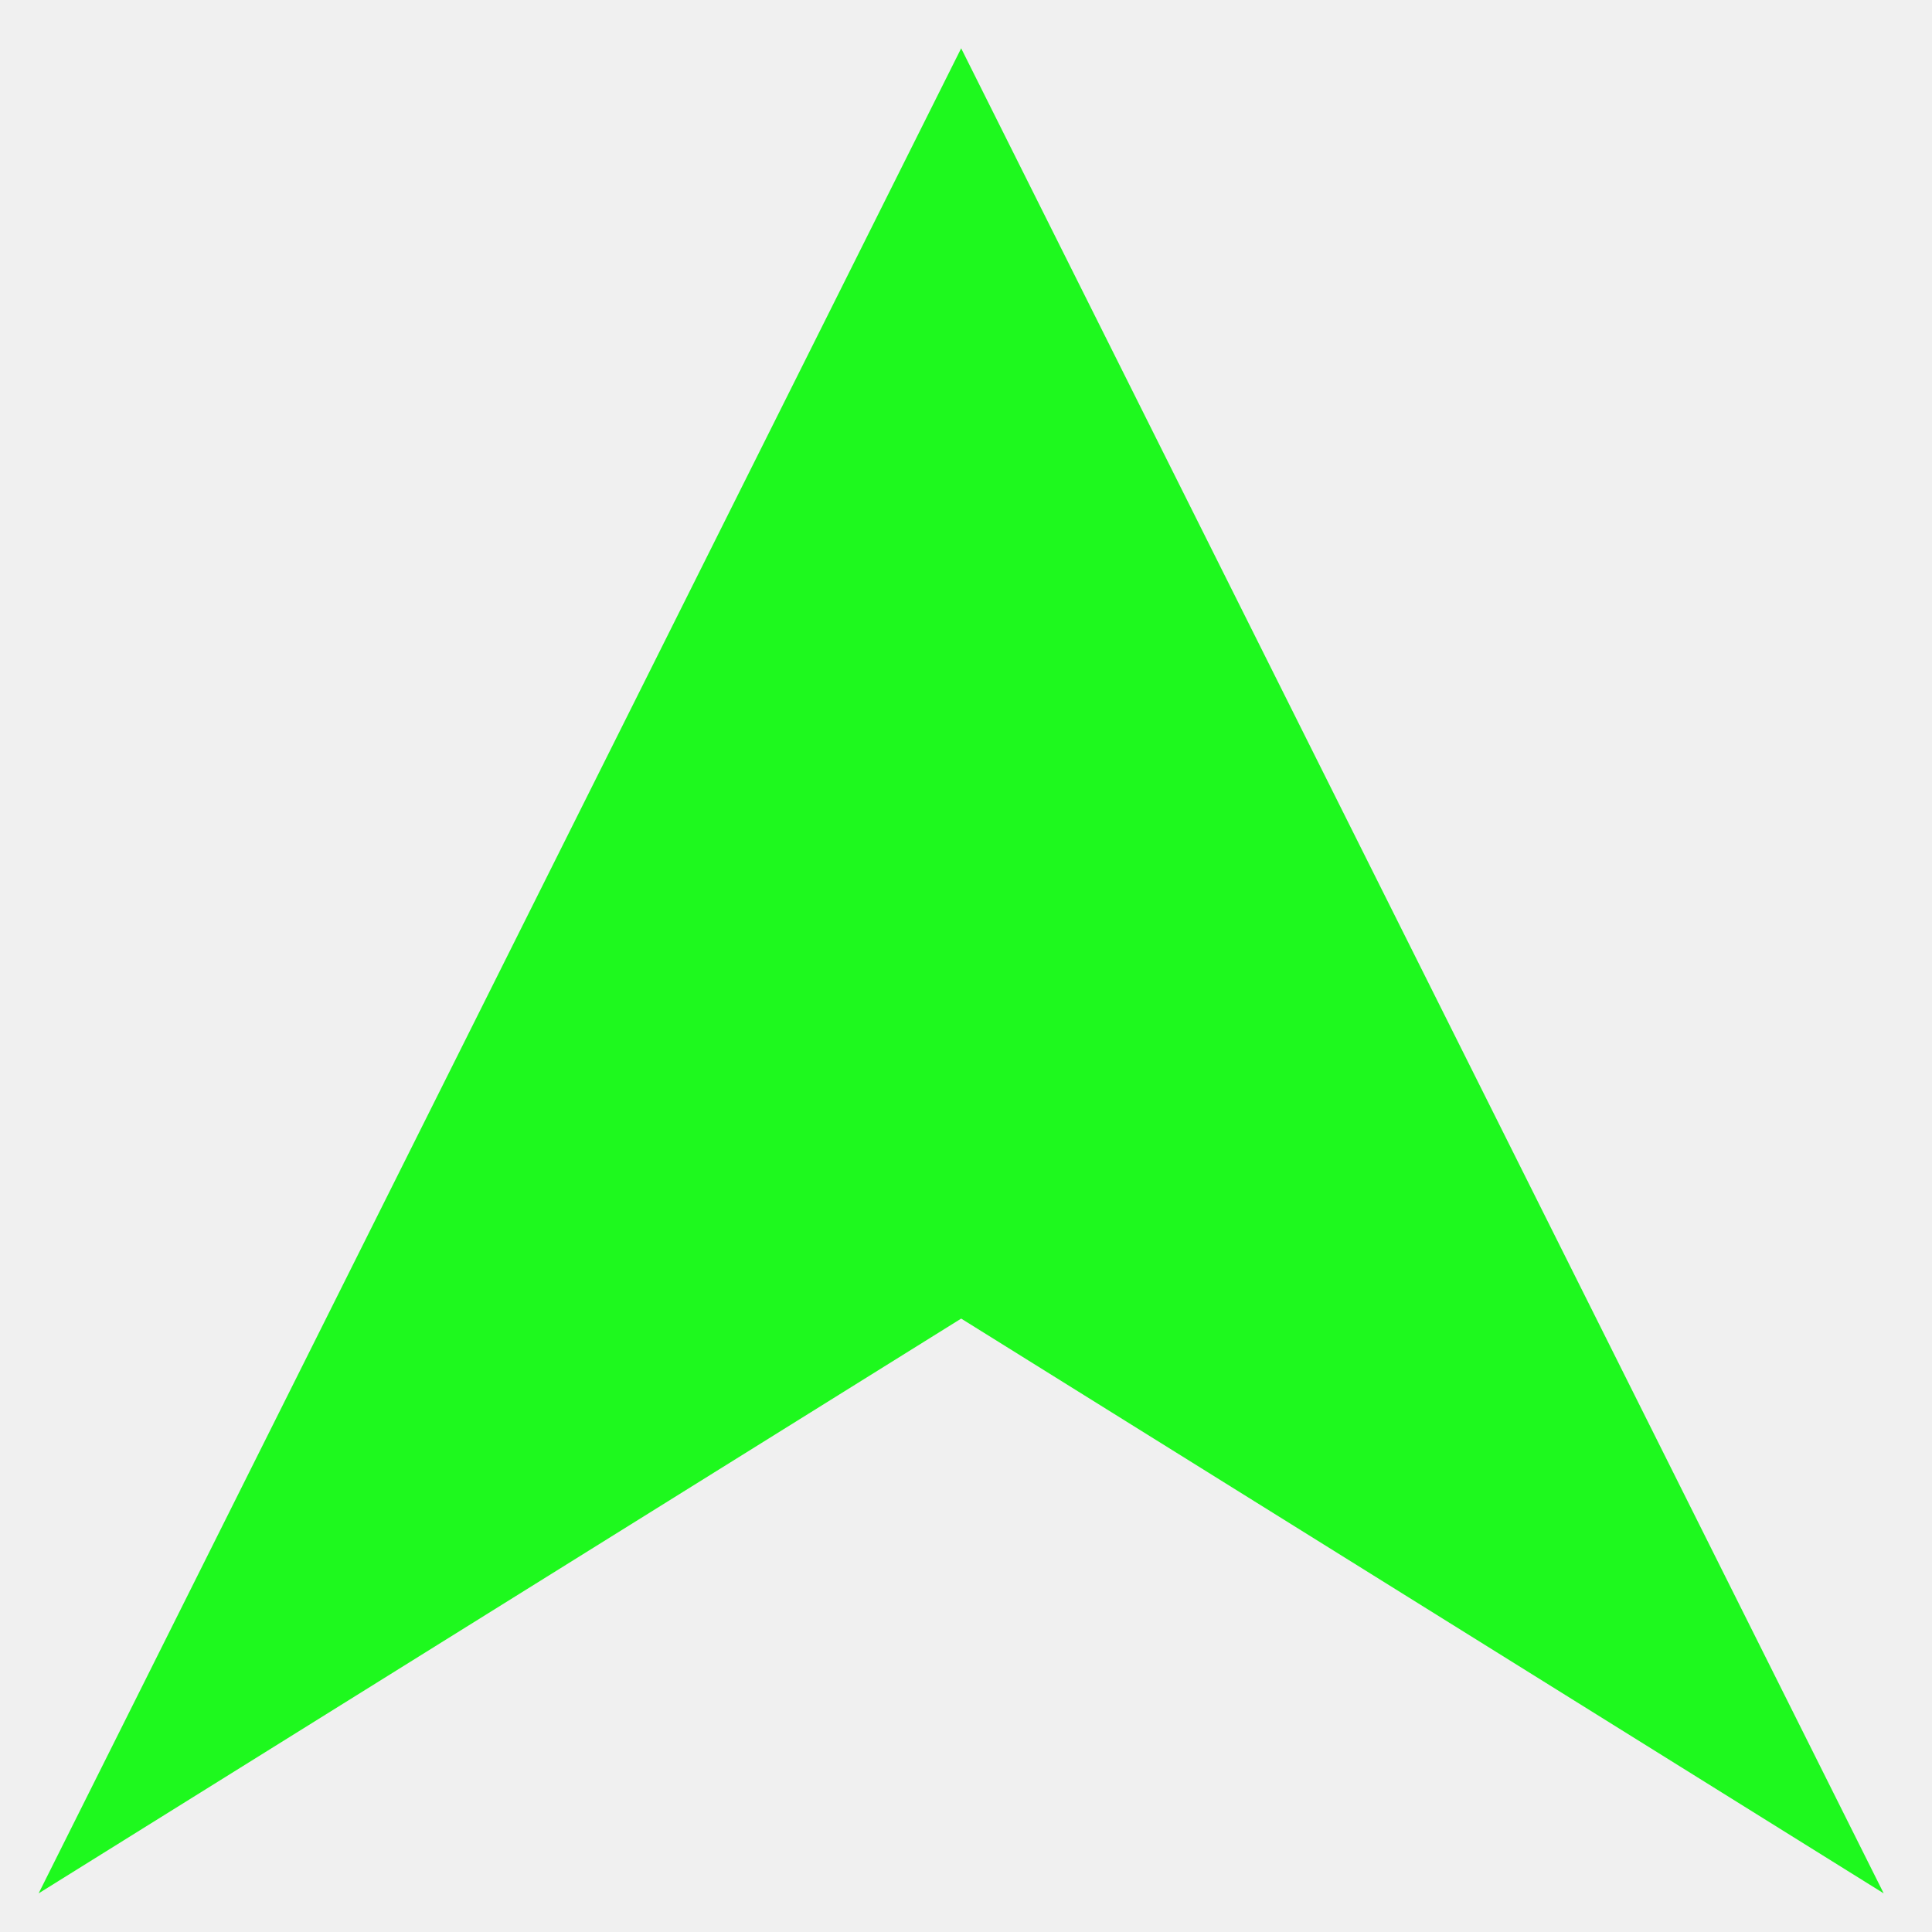
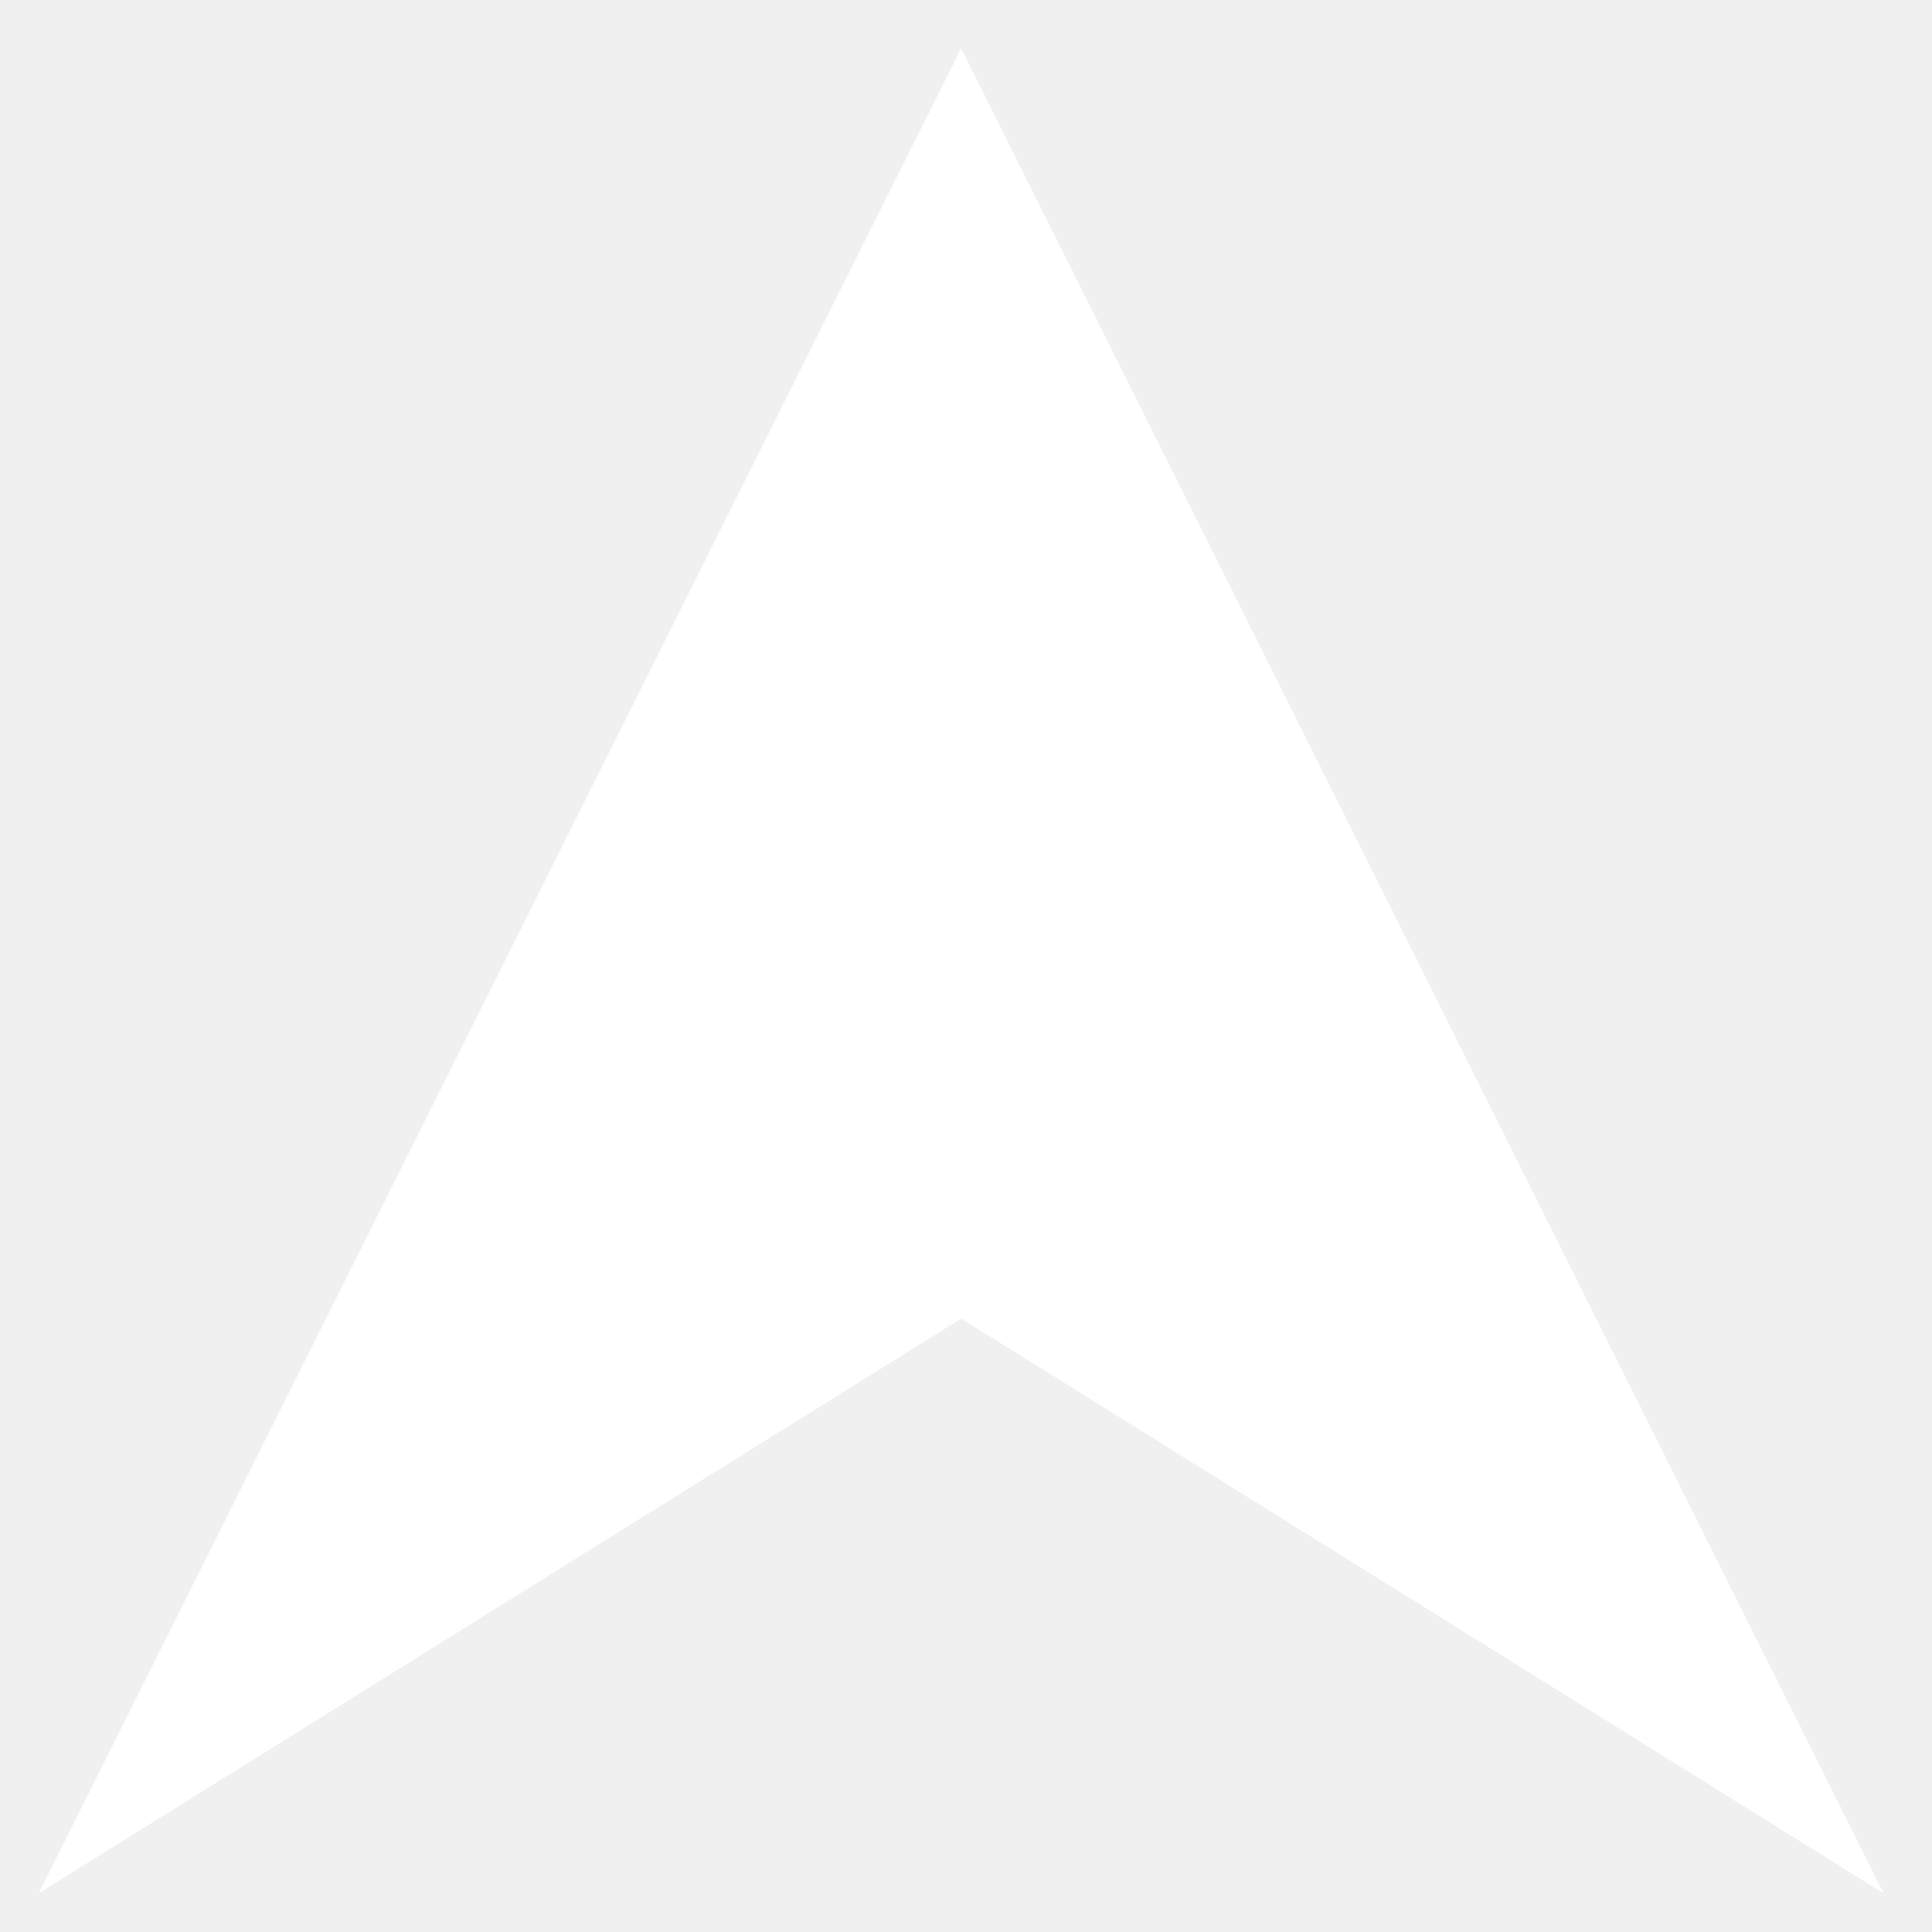
<svg xmlns="http://www.w3.org/2000/svg" version="1.1" id="Layer_1" x="0px" y="0px" viewBox="0 0 200 200" width="200" height="200" style="enable-background:new 0 0 200 200;" xml:space="preserve">
  <style type="text/css">
- 	.st0{fill:#1EF91E;}
+ 	.st0{fill:#fff;}
</style>
  <polygon class="st0" points="99.5,5 195,196 99.5,136.5 4,196 " />
</svg>
